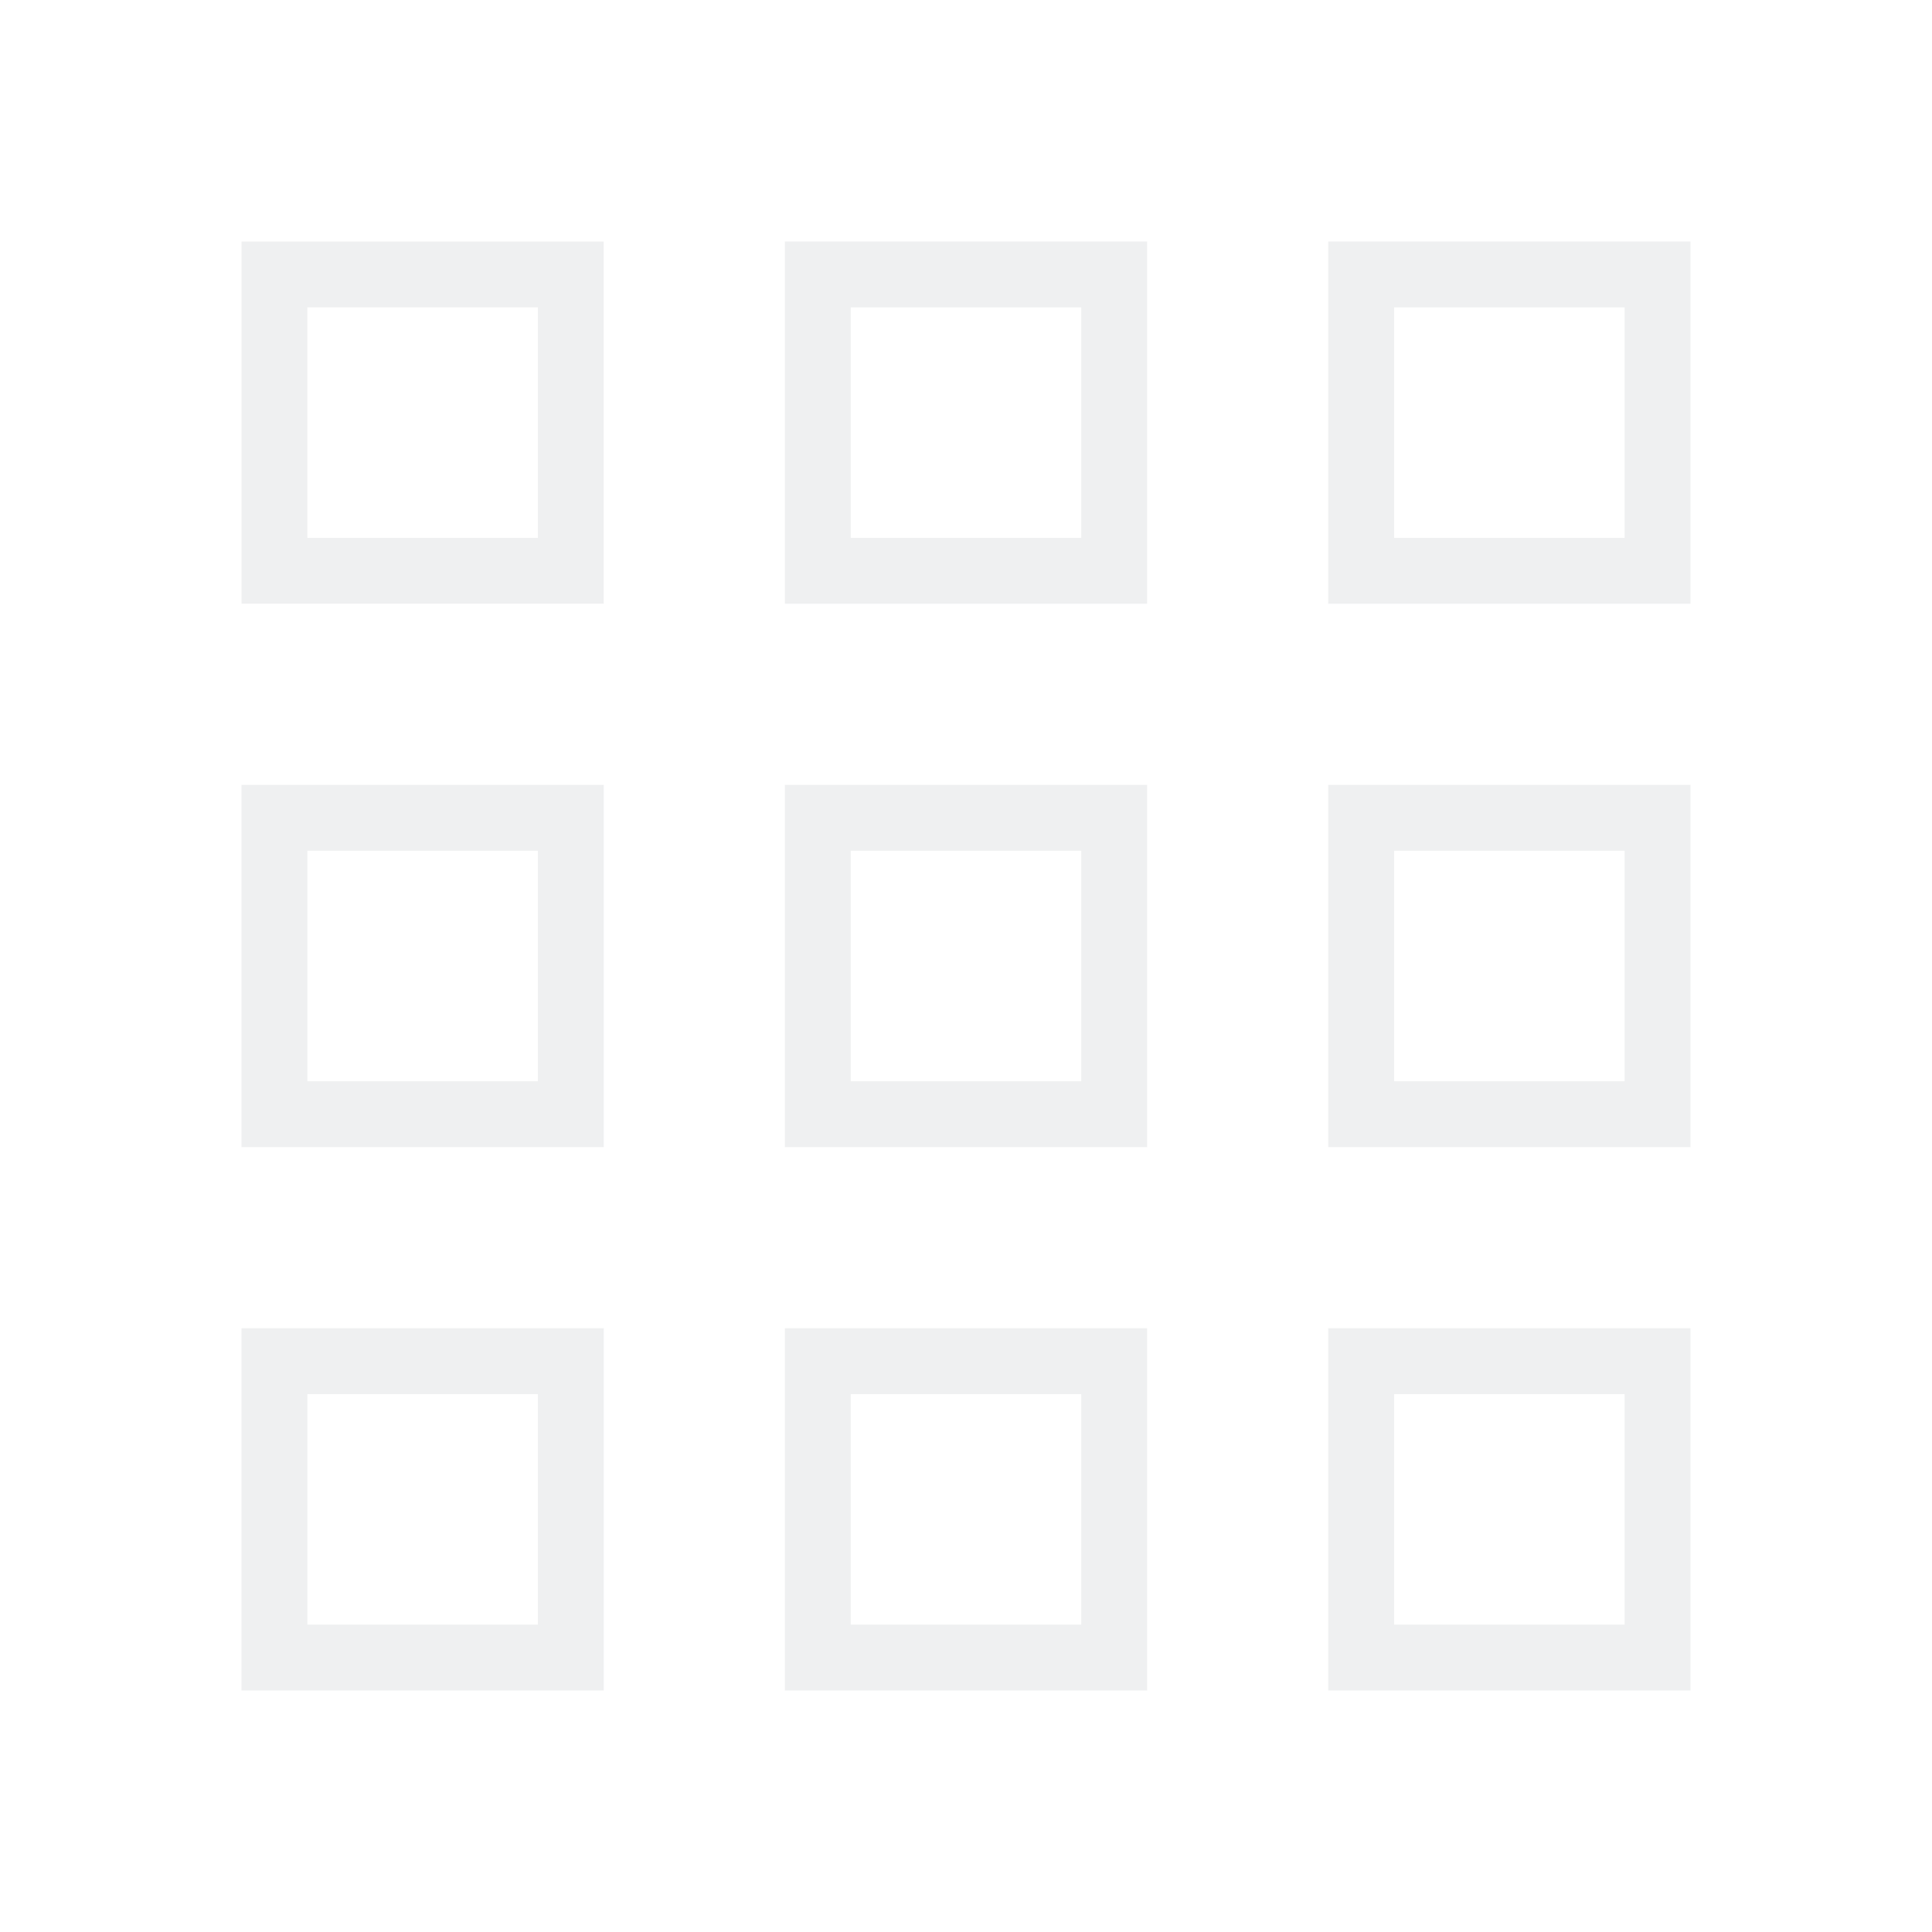
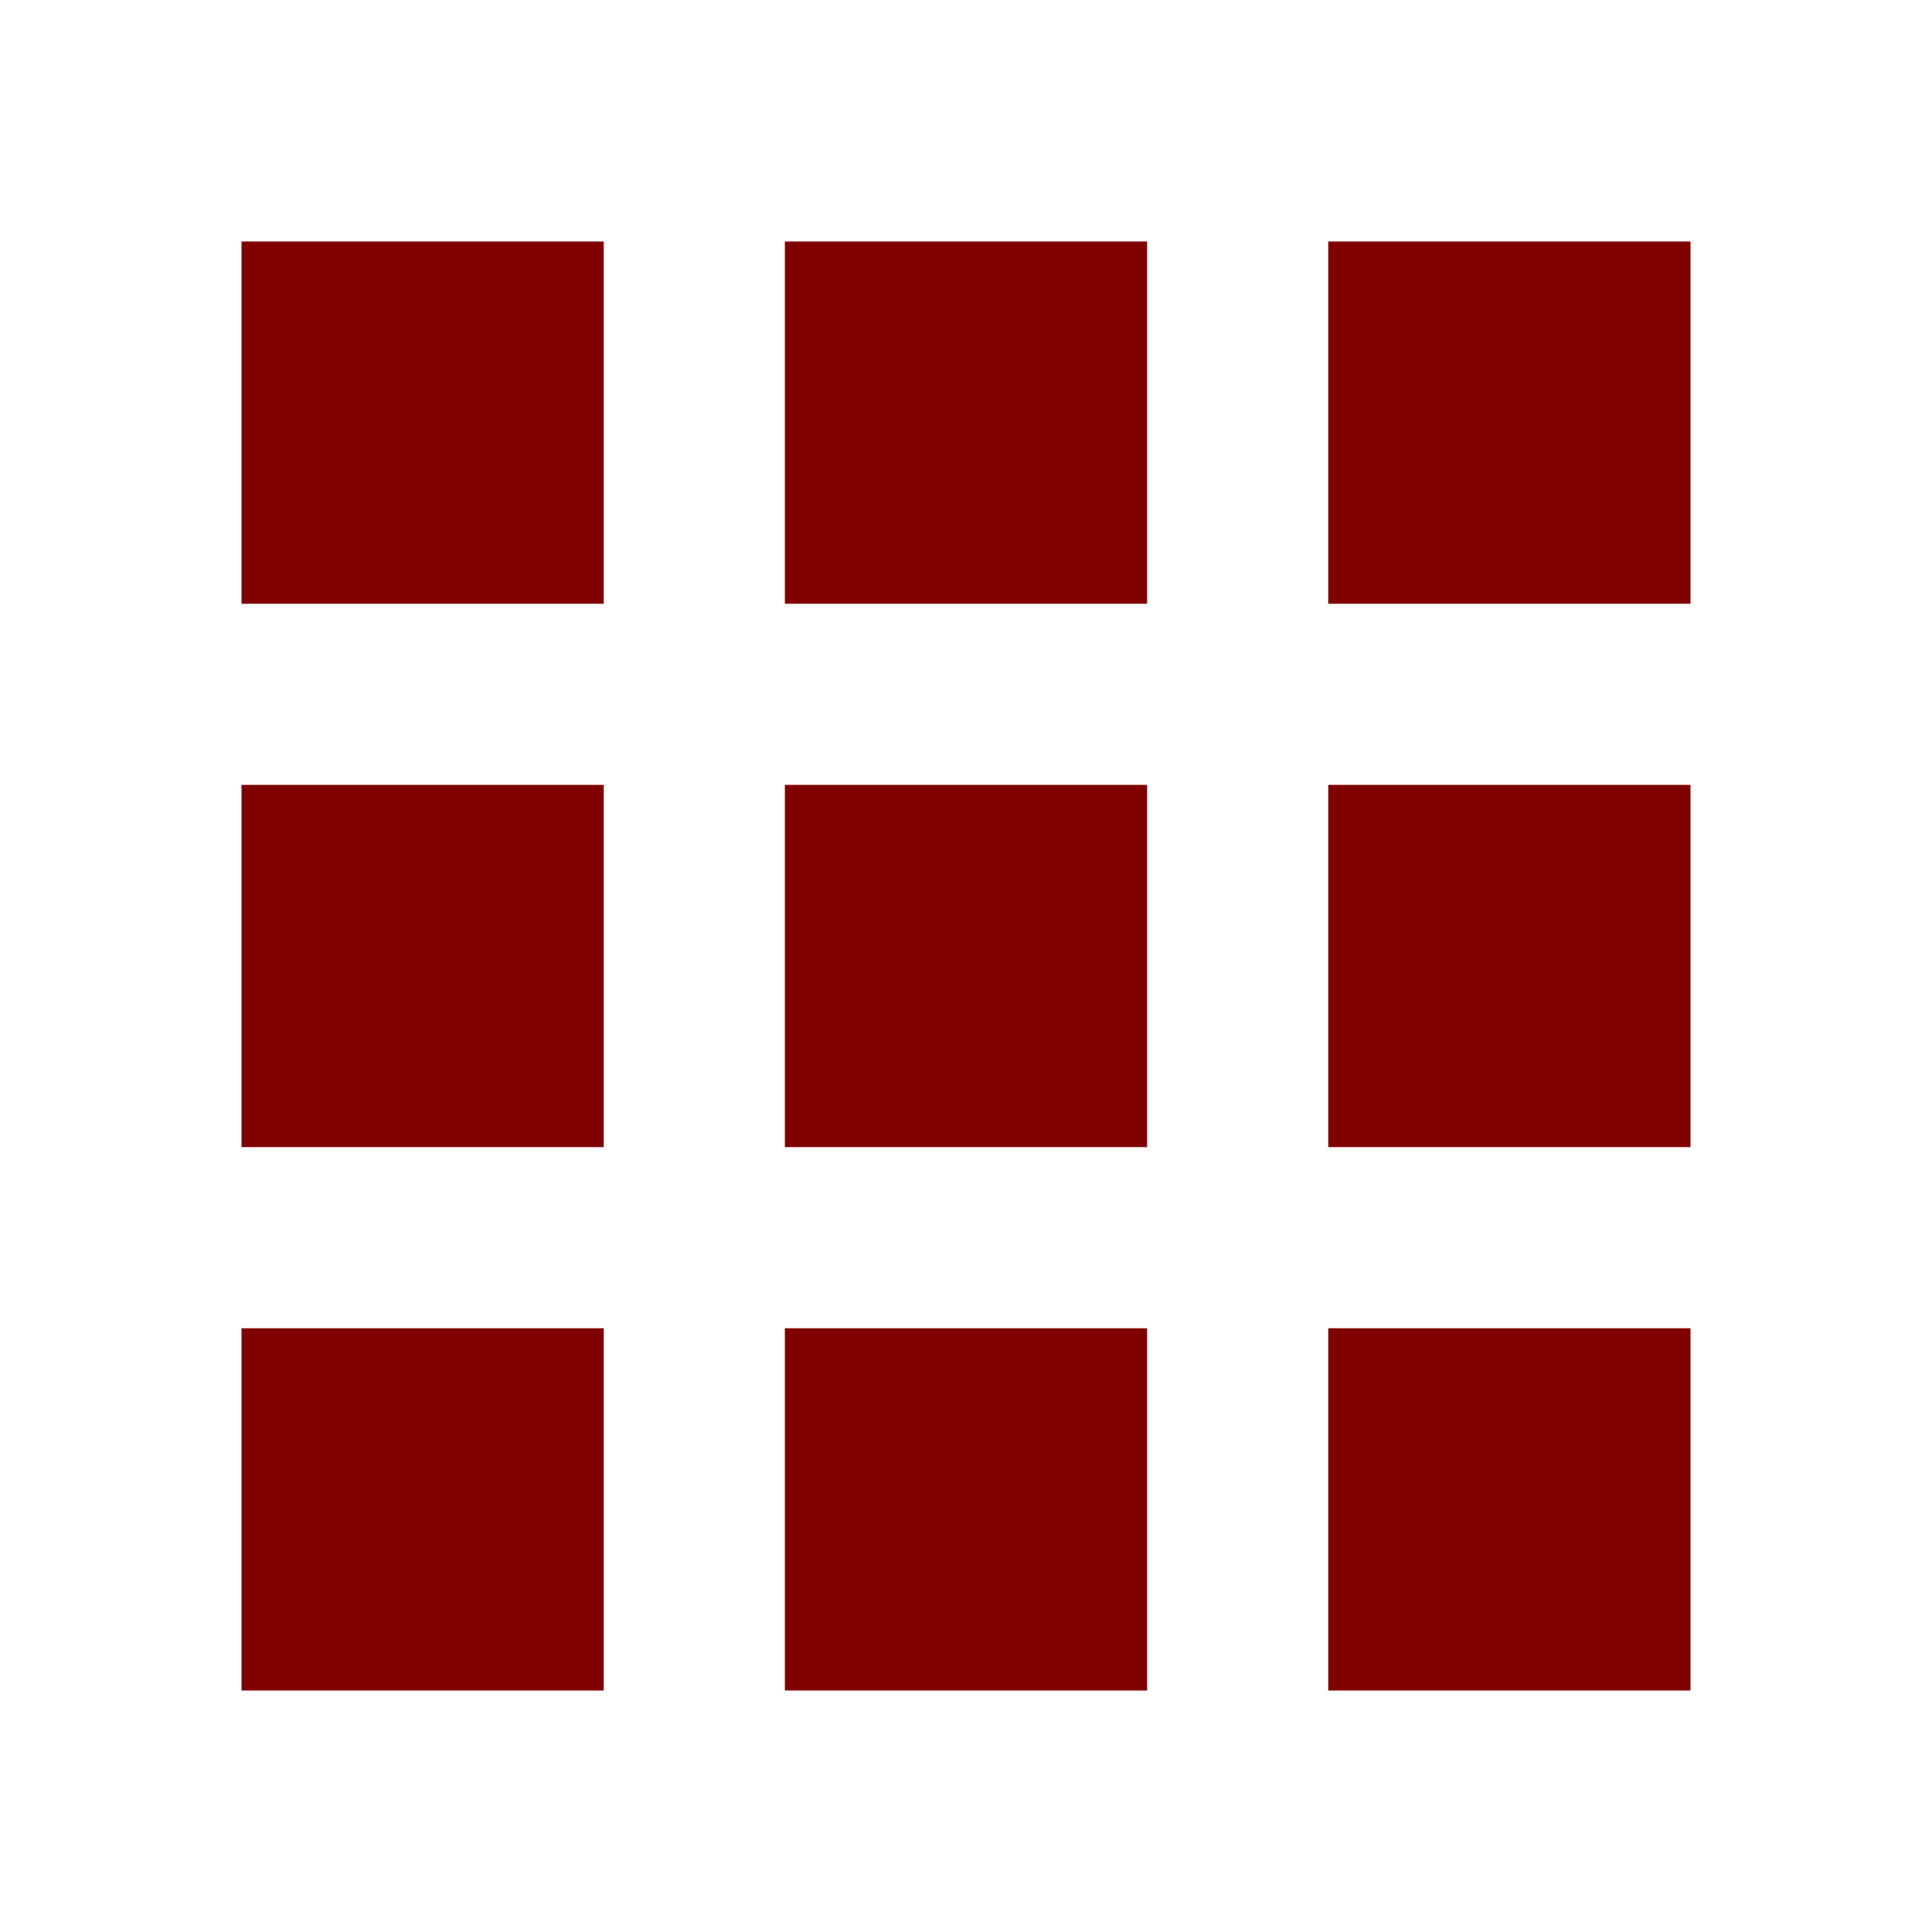
<svg xmlns="http://www.w3.org/2000/svg" viewBox="0 0 512 512" version="1.1" id="svg260" width="512" height="512">
  <defs id="defs3051">
    <style type="text/css" id="current-color-scheme">
      .ColorScheme-Text {
        color:#eff0f1;
      }
      </style>
-     <clipPath clipPathUnits="userSpaceOnUse" id="clipPath2">
-       <rect style="display:none;fill:#800000;fill-opacity:1;stroke:none;stroke-width:0.354;stroke-dasharray:1.061, 1.061" id="rect2" width="1.75" height="1.75" x="2.625" y="2.625" d="m 2.625,2.625 h 1.75 v 1.75 h -1.75 z" />
-       <path id="lpe_path-effect2" style="fill:#800000;fill-opacity:1;stroke:none;stroke-width:0.354;stroke-dasharray:1.061, 1.061" class="powerclip" d="M -3,-3 H 10 V 10 H -3 Z m 5.625,5.625 v 1.75 h 1.75 v -1.75 z" />
-     </clipPath>
-     <clipPath clipPathUnits="userSpaceOnUse" id="clipPath2-9">
-       <rect style="display:none;fill:#800000;fill-opacity:1;stroke:none;stroke-width:0.354;stroke-dasharray:1.061, 1.061" id="rect2-1" width="1.75" height="1.75" x="2.625" y="2.625" d="m 2.625,2.625 h 1.75 v 1.75 h -1.75 z" />
-       <path id="lpe_path-effect2-2" style="fill:#800000;fill-opacity:1;stroke:none;stroke-width:0.354;stroke-dasharray:1.061, 1.061" class="powerclip" d="M -3,-3 H 10 V 10 H -3 Z m 5.625,5.625 v 1.75 h 1.75 v -1.75 z" />
-     </clipPath>
-     <clipPath clipPathUnits="userSpaceOnUse" id="clipath_lpe_path-effect2-7">
-       <rect style="display:none;fill:#800000;fill-opacity:1;stroke:none;stroke-width:0.354;stroke-dasharray:1.061, 1.061" id="rect3" width="1.75" height="1.75" x="2.625" y="2.625" d="m 2.625,2.625 h 1.75 v 1.75 h -1.75 z" />
-       <path id="lpe_path-effect2-7" style="fill:#800000;fill-opacity:1;stroke:none;stroke-width:0.354;stroke-dasharray:1.061, 1.061" class="powerclip" d="M -3,-3 H 10 V 10 H -3 Z m 5.625,5.625 v 1.75 h 1.75 v -1.75 z" />
-     </clipPath>
-     <clipPath clipPathUnits="userSpaceOnUse" id="clipath_lpe_path-effect2-7-3">
-       <rect style="display:none;fill:#800000;fill-opacity:1;stroke:none;stroke-width:0.354;stroke-dasharray:1.061, 1.061" id="rect3-6" width="1.75" height="1.75" x="2.625" y="2.625" d="m 2.625,2.625 h 1.75 v 1.75 h -1.75 z" />
-       <path id="lpe_path-effect2-7-0" style="fill:#800000;fill-opacity:1;stroke:none;stroke-width:0.354;stroke-dasharray:1.061, 1.061" class="powerclip" d="M -3,-3 H 10 V 10 H -3 Z m 5.625,5.625 v 1.75 h 1.75 v -1.75 z" />
-     </clipPath>
-     <clipPath clipPathUnits="userSpaceOnUse" id="clipath_lpe_path-effect2-7-6">
-       <rect style="display:none;fill:#800000;fill-opacity:1;stroke:none;stroke-width:0.354;stroke-dasharray:1.061, 1.061" id="rect4" width="1.75" height="1.75" x="2.625" y="2.625" d="m 2.625,2.625 h 1.75 v 1.75 h -1.75 z" />
-       <path id="lpe_path-effect2-7-6" style="fill:#800000;fill-opacity:1;stroke:none;stroke-width:0.354;stroke-dasharray:1.061, 1.061" class="powerclip" d="M -3,-3 H 10 V 10 H -3 Z m 5.625,5.625 v 1.75 h 1.75 v -1.75 z" />
-     </clipPath>
-     <clipPath clipPathUnits="userSpaceOnUse" id="clipPath2-1">
-       <rect style="display:none;fill:#800000;fill-opacity:1;stroke:none;stroke-width:0.354;stroke-dasharray:1.061, 1.061" id="rect2-8" width="1.75" height="1.75" x="2.625" y="2.625" d="m 2.625,2.625 h 1.75 v 1.75 h -1.75 z" />
-       <path id="lpe_path-effect2-79" style="fill:#800000;fill-opacity:1;stroke:none;stroke-width:0.354;stroke-dasharray:1.061, 1.061" class="powerclip" d="M -3,-3 H 10 V 10 H -3 Z m 5.625,5.625 v 1.75 h 1.75 v -1.75 z" />
-     </clipPath>
-     <clipPath clipPathUnits="userSpaceOnUse" id="clipath_lpe_path-effect2-7-0">
-       <rect style="display:none;fill:#800000;fill-opacity:1;stroke:none;stroke-width:0.354;stroke-dasharray:1.061, 1.061" id="rect3-2" width="1.75" height="1.75" x="2.625" y="2.625" d="m 2.625,2.625 h 1.75 v 1.75 h -1.75 z" />
-       <path id="lpe_path-effect2-7-3" style="fill:#800000;fill-opacity:1;stroke:none;stroke-width:0.354;stroke-dasharray:1.061, 1.061" class="powerclip" d="M -3,-3 H 10 V 10 H -3 Z m 5.625,5.625 v 1.75 h 1.75 v -1.75 z" />
-     </clipPath>
-     <clipPath clipPathUnits="userSpaceOnUse" id="clipath_lpe_path-effect2-7-6-5">
-       <rect style="display:none;fill:#800000;fill-opacity:1;stroke:none;stroke-width:0.354;stroke-dasharray:1.061, 1.061" id="rect4-9" width="1.75" height="1.75" x="2.625" y="2.625" d="m 2.625,2.625 h 1.75 v 1.75 h -1.75 z" />
-       <path id="lpe_path-effect2-7-6-2" style="fill:#800000;fill-opacity:1;stroke:none;stroke-width:0.354;stroke-dasharray:1.061, 1.061" class="powerclip" d="M -3,-3 H 10 V 10 H -3 Z m 5.625,5.625 v 1.75 h 1.75 v -1.75 z" />
-     </clipPath>
-     <clipPath clipPathUnits="userSpaceOnUse" id="clipath_lpe_path-effect2-7-7">
-       <rect style="display:none;fill:#800000;fill-opacity:1;stroke:none;stroke-width:0.354;stroke-dasharray:1.061, 1.061" id="rect5" width="1.75" height="1.75" x="2.625" y="2.625" d="m 2.625,2.625 h 1.75 v 1.75 h -1.75 z" />
-       <path id="lpe_path-effect2-7-7" style="fill:#800000;fill-opacity:1;stroke:none;stroke-width:0.354;stroke-dasharray:1.061, 1.061" class="powerclip" d="M -3,-3 H 10 V 10 H -3 Z m 5.625,5.625 v 1.75 h 1.75 v -1.75 z" />
-     </clipPath>
-     <clipPath clipPathUnits="userSpaceOnUse" id="clipPath2-1-1">
-       <rect style="display:none;fill:#800000;fill-opacity:1;stroke:none;stroke-width:0.354;stroke-dasharray:1.061, 1.061" id="rect2-8-2" width="1.75" height="1.75" x="2.625" y="2.625" d="m 2.625,2.625 h 1.75 v 1.75 h -1.75 z" />
-       <path id="lpe_path-effect2-79-9" style="fill:#800000;fill-opacity:1;stroke:none;stroke-width:0.354;stroke-dasharray:1.061, 1.061" class="powerclip" d="M -3,-3 H 10 V 10 H -3 Z m 5.625,5.625 v 1.75 h 1.75 v -1.75 z" />
-     </clipPath>
-     <clipPath clipPathUnits="userSpaceOnUse" id="clipath_lpe_path-effect2-7-7-1">
-       <rect style="display:none;fill:#800000;fill-opacity:1;stroke:none;stroke-width:0.354;stroke-dasharray:1.061, 1.061" id="rect5-9" width="1.75" height="1.75" x="2.625" y="2.625" d="m 2.625,2.625 h 1.75 v 1.75 h -1.75 z" />
-       <path id="lpe_path-effect2-7-7-4" style="fill:#800000;fill-opacity:1;stroke:none;stroke-width:0.354;stroke-dasharray:1.061, 1.061" class="powerclip" d="M -3,-3 H 10 V 10 H -3 Z m 5.625,5.625 v 1.75 h 1.75 v -1.75 z" />
-     </clipPath>
-     <clipPath clipPathUnits="userSpaceOnUse" id="clipath_lpe_path-effect2-7-6-5-8">
-       <rect style="display:none;fill:#800000;fill-opacity:1;stroke:none;stroke-width:0.354;stroke-dasharray:1.061, 1.061" id="rect4-9-4" width="1.75" height="1.75" x="2.625" y="2.625" d="m 2.625,2.625 h 1.75 v 1.75 h -1.75 z" />
-       <path id="lpe_path-effect2-7-6-2-5" style="fill:#800000;fill-opacity:1;stroke:none;stroke-width:0.354;stroke-dasharray:1.061, 1.061" class="powerclip" d="M -3,-3 H 10 V 10 H -3 Z m 5.625,5.625 v 1.75 h 1.75 v -1.75 z" />
-     </clipPath>
-     <clipPath clipPathUnits="userSpaceOnUse" id="clipath_lpe_path-effect2-2">
-       <rect style="display:none;fill:#800000;fill-opacity:1;stroke:none;stroke-width:0.354;stroke-dasharray:1.061, 1.061" id="rect1" width="1.75" height="1.75" x="2.625" y="2.625" d="m 2.625,2.625 h 1.75 v 1.75 h -1.75 z" />
-       <path id="lpe_path-effect2-2-3" style="fill:#800000;fill-opacity:1;stroke:none;stroke-width:0.354;stroke-dasharray:1.061, 1.061" class="powerclip" d="M -3,-3 H 10 V 10 H -3 Z m 5.625,5.625 v 1.75 h 1.75 v -1.75 z" />
-     </clipPath>
-     <clipPath clipPathUnits="userSpaceOnUse" id="clipath_lpe_path-effect2-7-7-7">
-       <rect style="display:none;fill:#800000;fill-opacity:1;stroke:none;stroke-width:0.354;stroke-dasharray:1.061, 1.061" id="rect6" width="1.75" height="1.75" x="2.625" y="2.625" d="m 2.625,2.625 h 1.75 v 1.75 h -1.75 z" />
-       <path id="lpe_path-effect2-7-7-7" style="fill:#800000;fill-opacity:1;stroke:none;stroke-width:0.354;stroke-dasharray:1.061, 1.061" class="powerclip" d="M -3,-3 H 10 V 10 H -3 Z m 5.625,5.625 v 1.75 h 1.75 v -1.75 z" />
-     </clipPath>
-     <clipPath clipPathUnits="userSpaceOnUse" id="clipath_lpe_path-effect2-7-6-2-0">
-       <rect style="display:none;fill:#800000;fill-opacity:1;stroke:none;stroke-width:0.354;stroke-dasharray:1.061, 1.061" id="rect7" width="1.75" height="1.75" x="2.625" y="2.625" d="m 2.625,2.625 h 1.75 v 1.75 h -1.75 z" />
-       <path id="lpe_path-effect2-7-6-2-0" style="fill:#800000;fill-opacity:1;stroke:none;stroke-width:0.354;stroke-dasharray:1.061, 1.061" class="powerclip" d="M -3,-3 H 10 V 10 H -3 Z m 5.625,5.625 v 1.75 h 1.75 v -1.75 z" />
-     </clipPath>
  </defs>
-   <rect style="fill:#000000;fill-opacity:0;stroke:#eff0f1;stroke-width:17.44;stroke-dasharray:none;stroke-opacity:1" id="rect8" width="78.545" height="78.545" x="72.727" y="72.727" />
-   <rect style="fill:#000000;fill-opacity:0;stroke:#eff0f1;stroke-width:17.454;stroke-dasharray:none;stroke-opacity:1" id="rect8-5" width="78.545" height="78.545" x="216.727" y="72.727" />
-   <rect style="fill:#000000;fill-opacity:0;stroke:#eff0f1;stroke-width:17.454;stroke-dasharray:none;stroke-opacity:1" id="rect8-5-5" width="78.545" height="78.545" x="360.727" y="72.727" />
-   <rect style="fill:#000000;fill-opacity:0;stroke:#eff0f1;stroke-width:17.454;stroke-dasharray:none;stroke-opacity:1" id="rect8-2" width="78.545" height="78.545" x="72.727" y="216.727" />
-   <rect style="fill:#000000;fill-opacity:0;stroke:#eff0f1;stroke-width:17.454;stroke-dasharray:none;stroke-opacity:1" id="rect8-5-9" width="78.545" height="78.545" x="216.727" y="216.727" />
-   <rect style="fill:#000000;fill-opacity:0;stroke:#eff0f1;stroke-width:17.454;stroke-dasharray:none;stroke-opacity:1" id="rect8-5-5-1" width="78.545" height="78.545" x="360.727" y="216.727" />
-   <rect style="fill:#000000;fill-opacity:0;stroke:#eff0f1;stroke-width:17.454;stroke-dasharray:none;stroke-opacity:1" id="rect8-2-2" width="78.545" height="78.545" x="72.727" y="360.727" />
-   <rect style="fill:#000000;fill-opacity:0;stroke:#eff0f1;stroke-width:17.454;stroke-dasharray:none;stroke-opacity:1" id="rect8-5-9-6" width="78.545" height="78.545" x="216.727" y="360.727" />
-   <rect style="fill:#000000;fill-opacity:0;stroke:#eff0f1;stroke-width:17.454;stroke-dasharray:none;stroke-opacity:1" id="rect8-5-5-1-1" width="78.545" height="78.545" x="360.727" y="360.727" />
+   <rect style="fill:#800000;fill-opacity:1;stroke:none;stroke-width:19.397;stroke-dasharray:58.191, 58.191" id="rect792" width="96" height="96" x="64" y="64" />
+   <rect style="fill:#800000;fill-opacity:1;stroke:none;stroke-width:19.397;stroke-dasharray:58.191, 58.191" id="rect792-3" width="96" height="96" x="208" y="64" />
+   <rect style="fill:#800000;fill-opacity:1;stroke:none;stroke-width:19.397;stroke-dasharray:58.191, 58.191" id="rect792-3-6" width="96" height="96" x="352" y="64" />
+   <rect style="fill:#800000;fill-opacity:1;stroke:none;stroke-width:19.397;stroke-dasharray:58.191, 58.191" id="rect792-7" width="96" height="96" x="64" y="208" />
+   <rect style="fill:#800000;fill-opacity:1;stroke:none;stroke-width:19.397;stroke-dasharray:58.191, 58.191" id="rect792-3-5" width="96" height="96" x="208" y="208" />
+   <rect style="fill:#800000;fill-opacity:1;stroke:none;stroke-width:19.397;stroke-dasharray:58.191, 58.191" id="rect792-3-6-3" width="96" height="96" x="352" y="208" />
+   <rect style="fill:#800000;fill-opacity:1;stroke:none;stroke-width:19.397;stroke-dasharray:58.191, 58.191" id="rect792-7-5" width="96" height="96" x="64" y="352" />
+   <rect style="fill:#800000;fill-opacity:1;stroke:none;stroke-width:19.397;stroke-dasharray:58.191, 58.191" id="rect792-3-5-6" width="96" height="96" x="208" y="352" />
+   <rect style="fill:#800000;fill-opacity:1;stroke:none;stroke-width:19.397;stroke-dasharray:58.191, 58.191" id="rect792-3-6-3-2" width="96" height="96" x="352" y="352" />
</svg>
